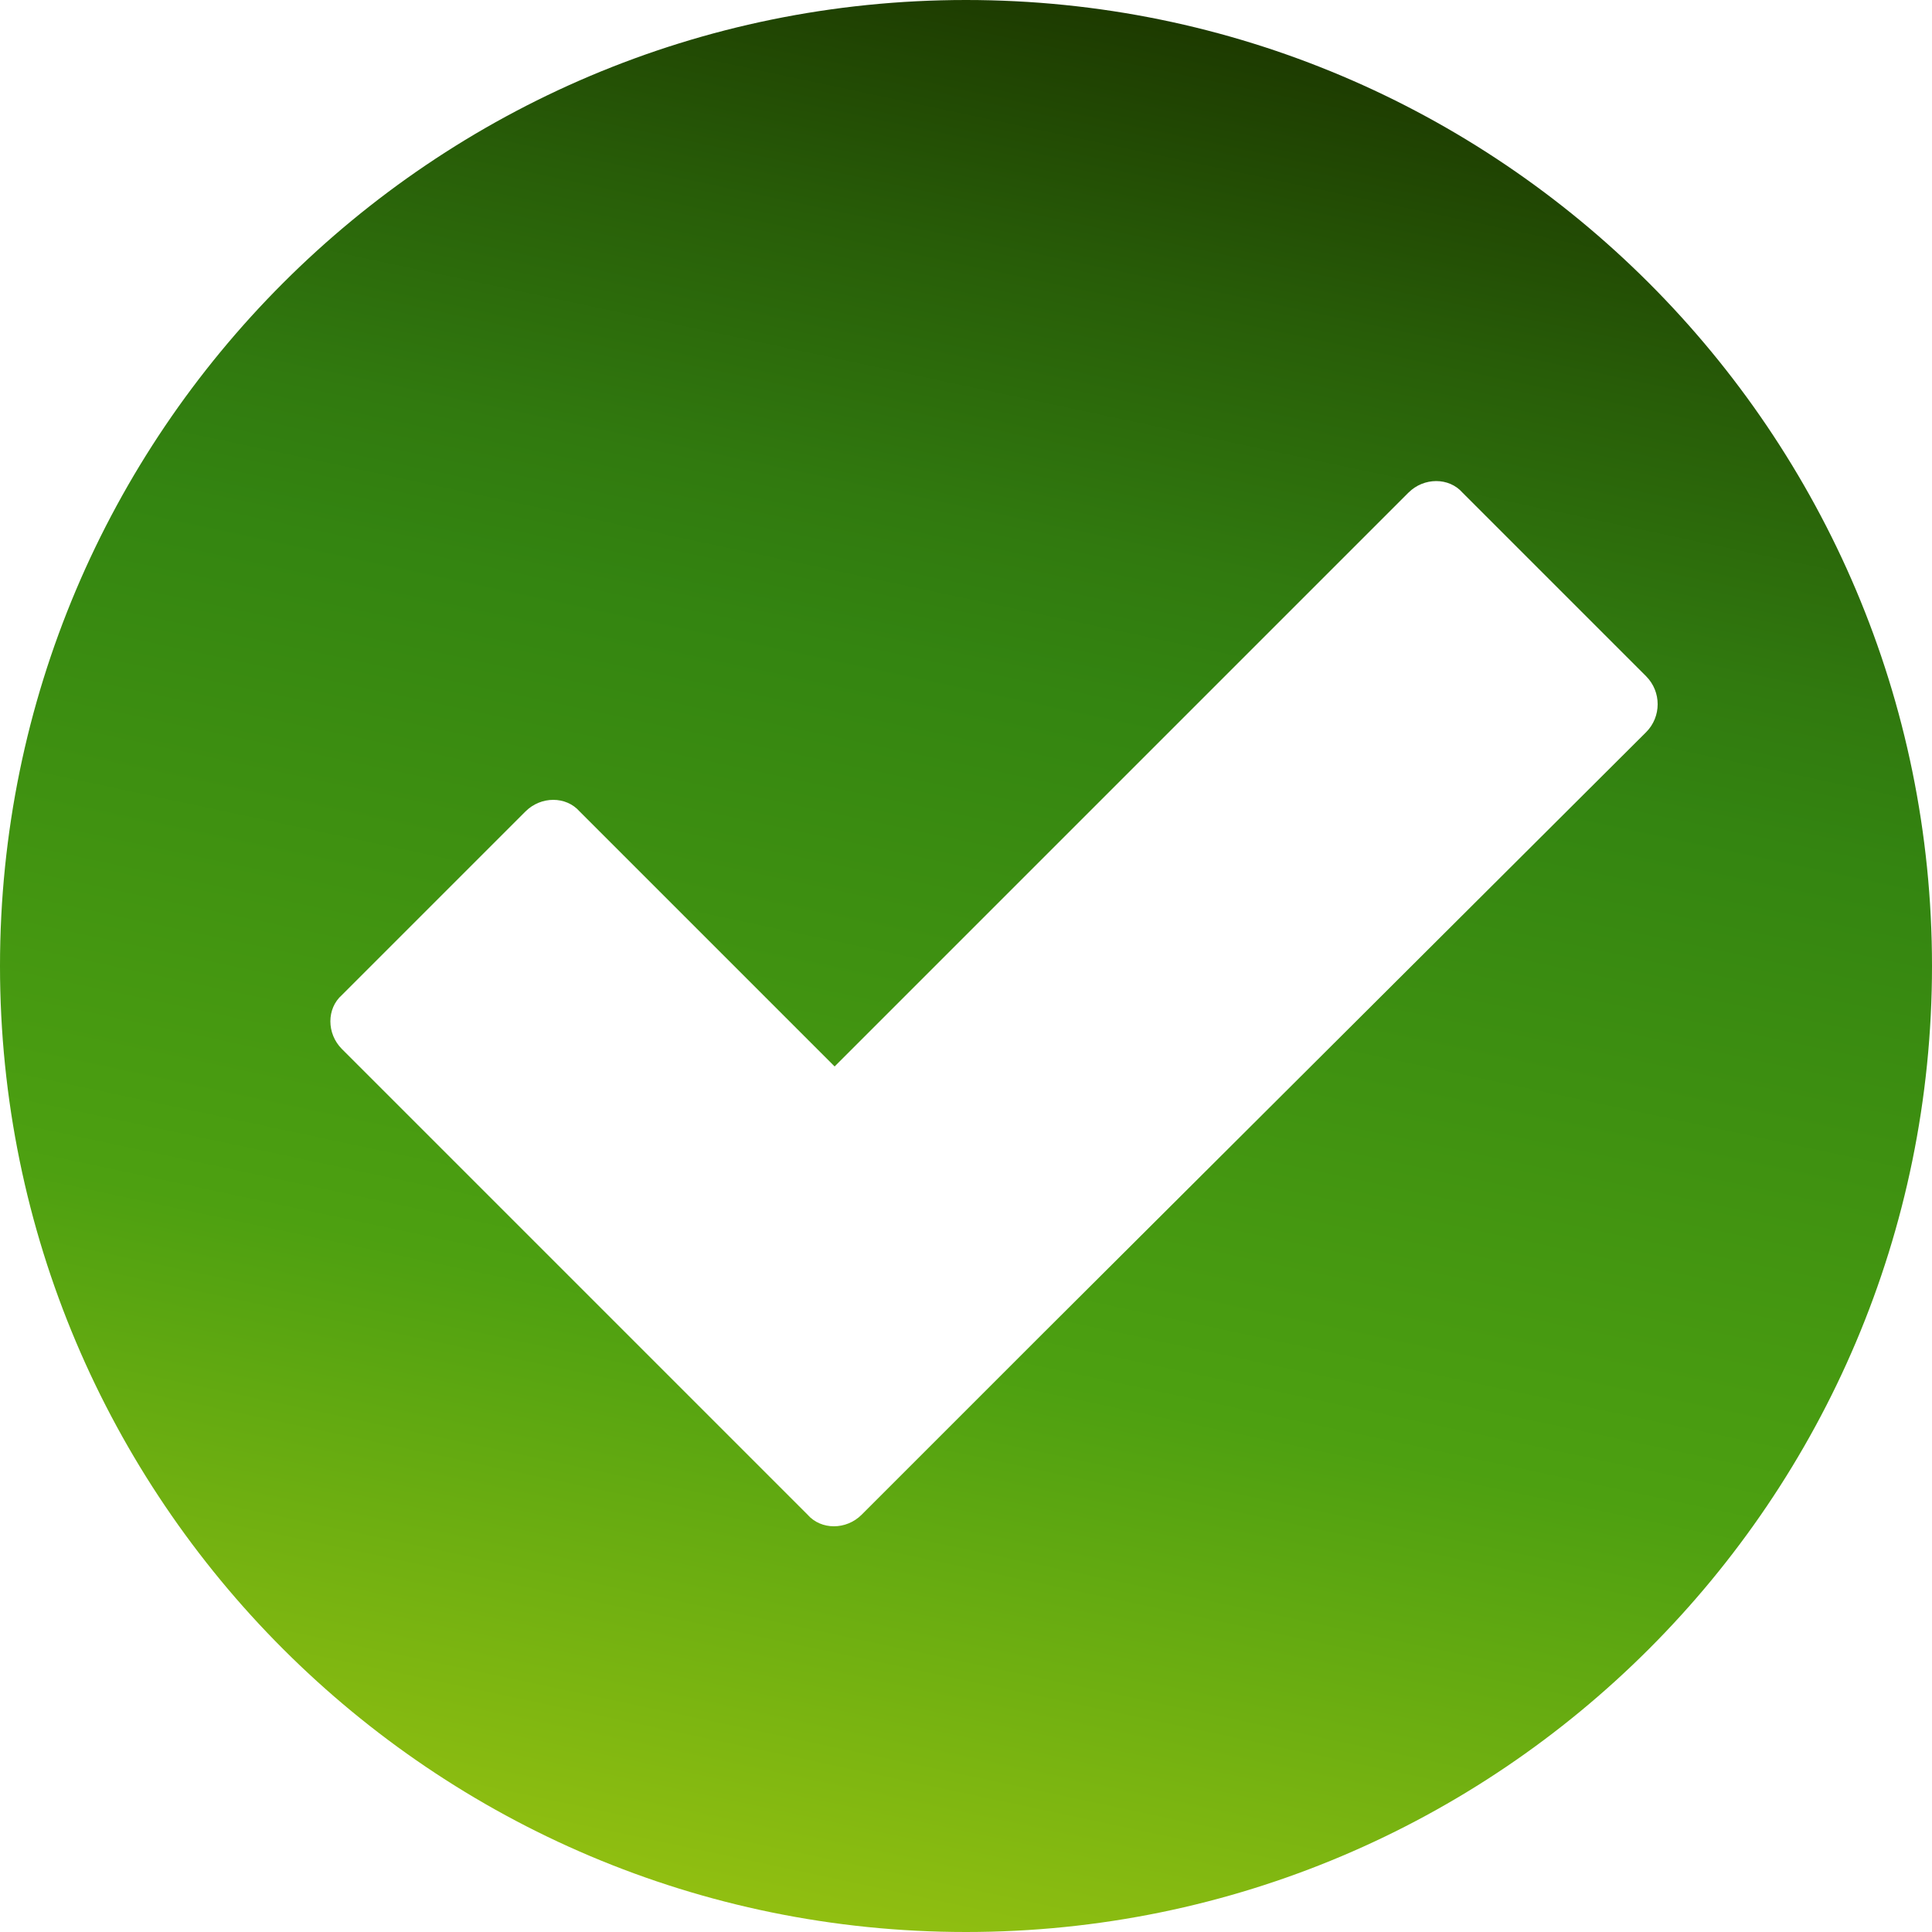
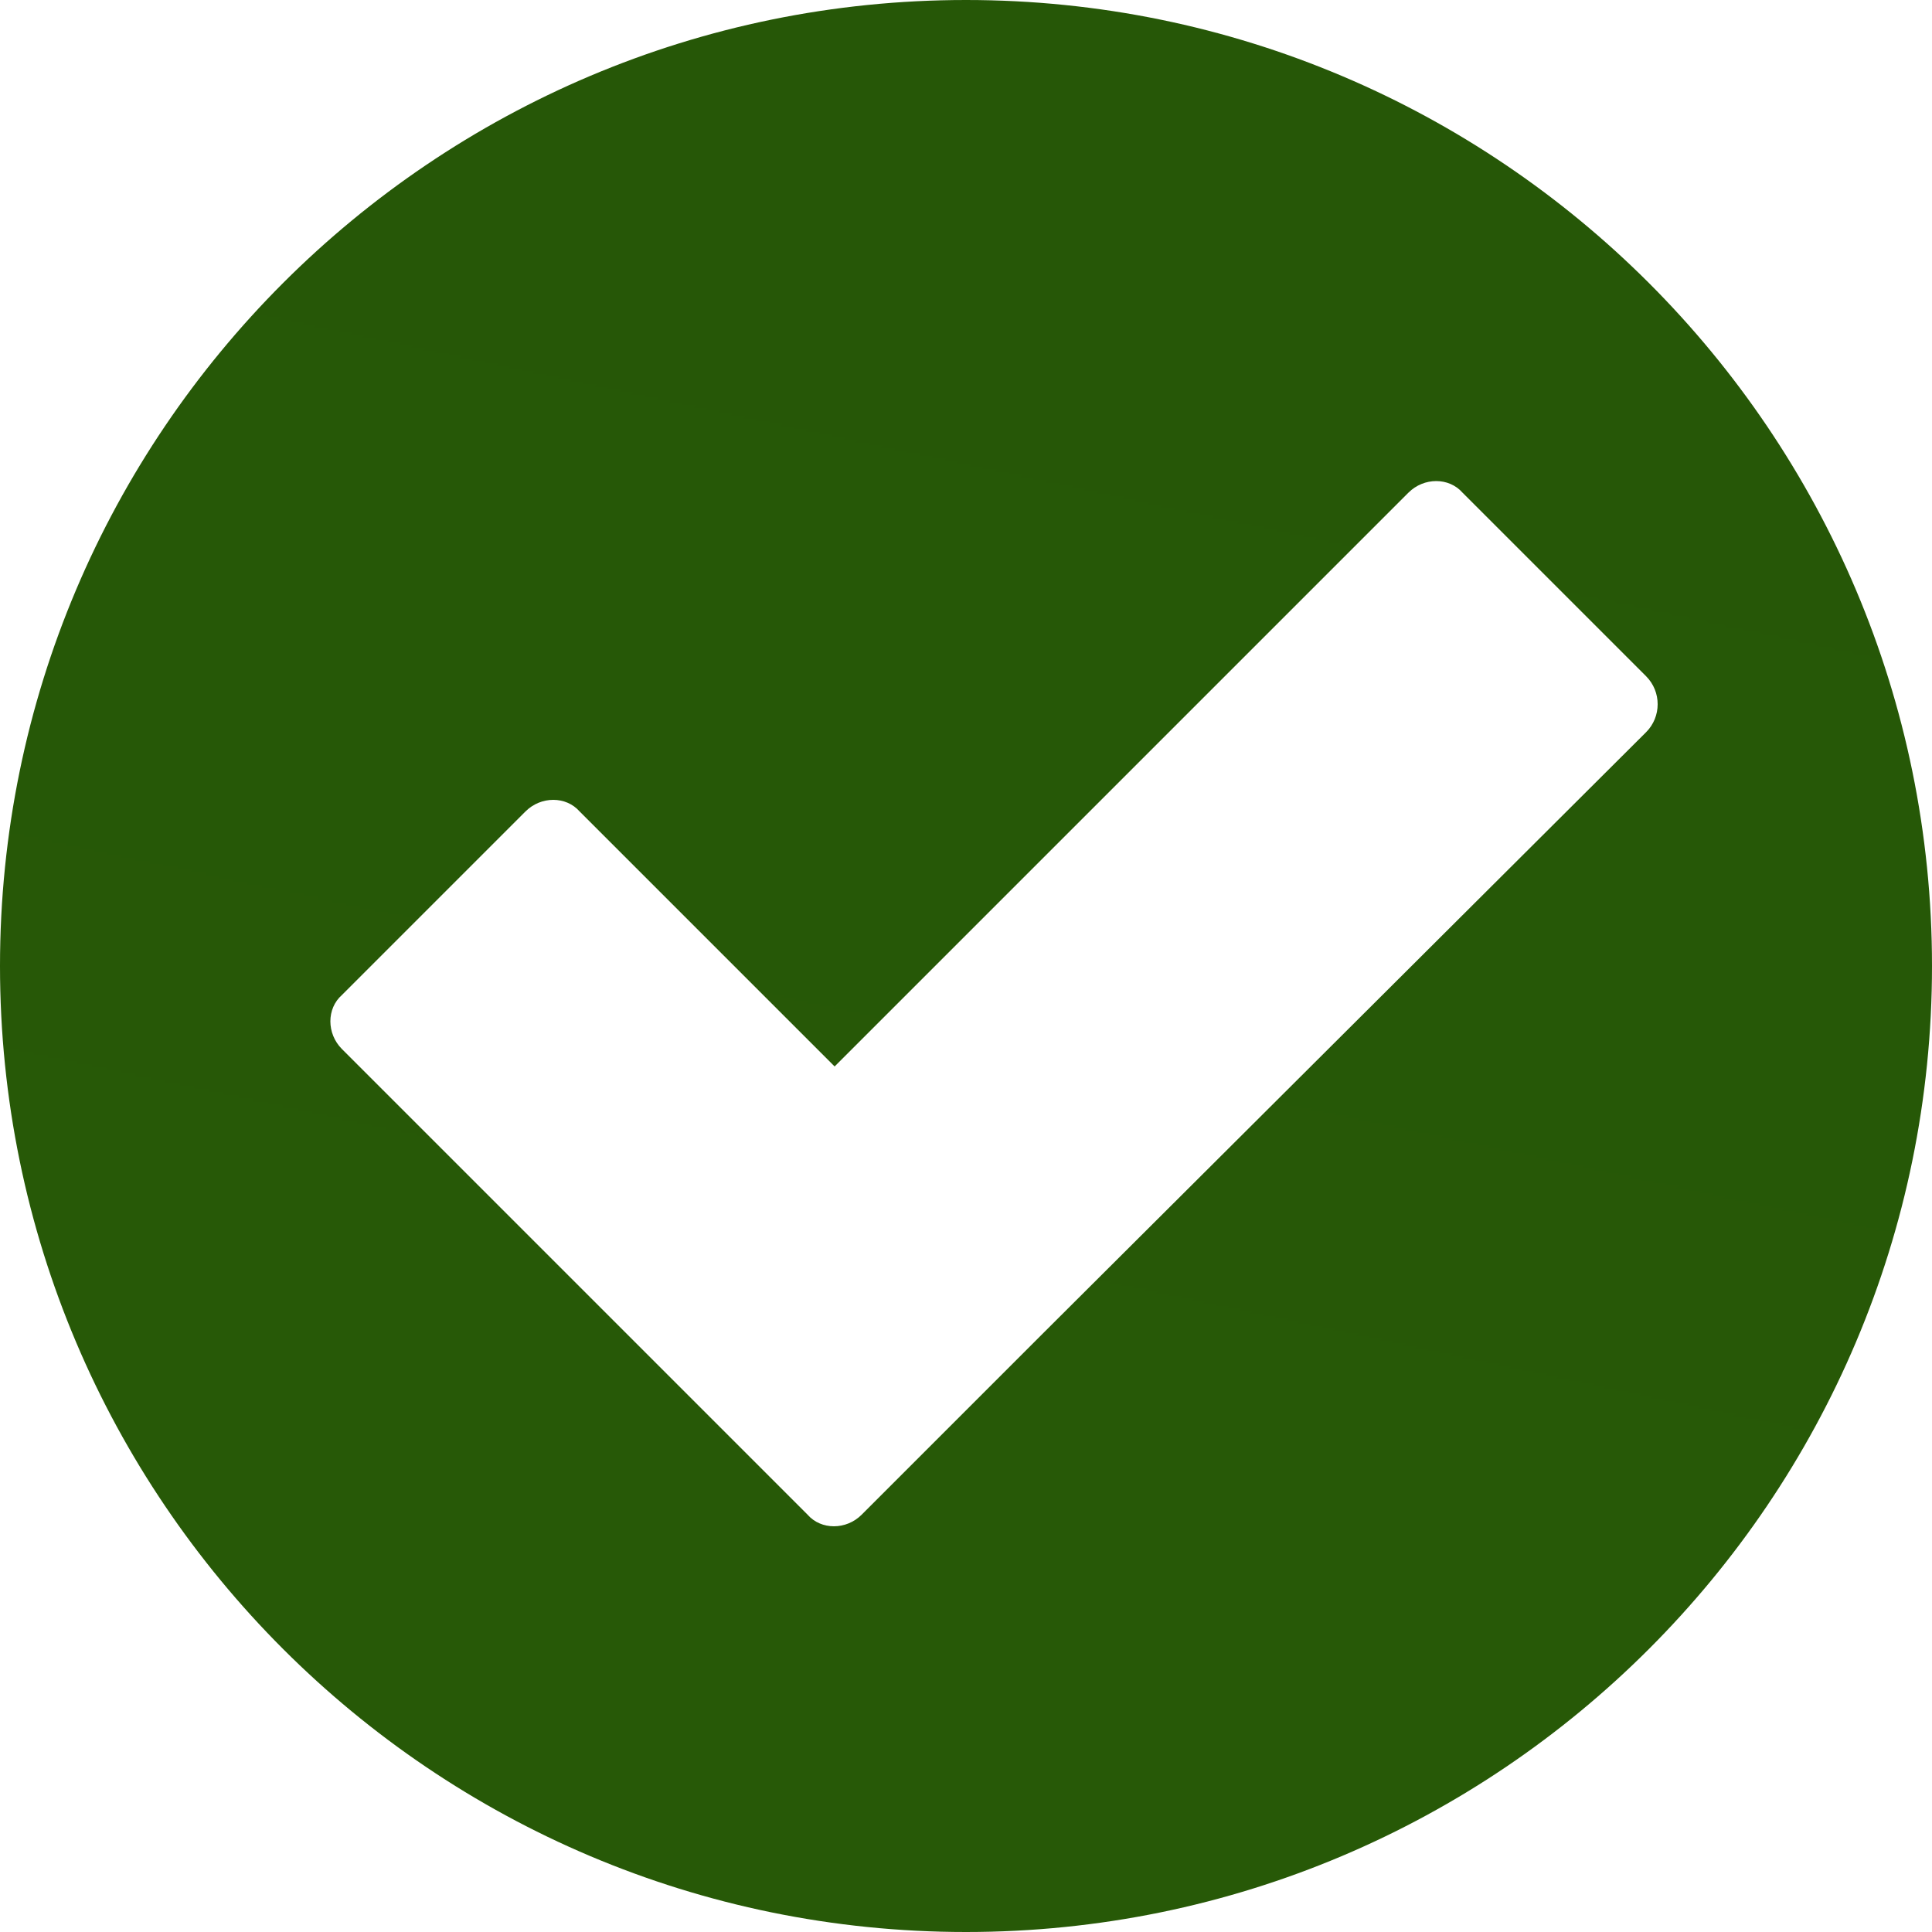
<svg xmlns="http://www.w3.org/2000/svg" version="1.1" x="0px" y="0px" viewBox="0 0 100 100" style="enable-background:new 0 0 100 100;" xml:space="preserve">
  <style type="text/css">
.st0{display:none;}
.st1{fill:#EAEDE8;}
.st2{fill:#449C11;}
.st3{display:inline;fill:url(#gradient_1_);}
.st4{fill:url(#SVGID_1_);}
</style>
  <g id="Layer_1" class="st0">
    <circle id="grey" class="st1" cx="50" cy="50" r="50" />
    <circle id="green" class="st2" cx="50" cy="50" r="50" />
-     <linearGradient id="gradient_1_" gradientUnits="userSpaceOnUse" x1="39.602" y1="98.917" x2="60.398" y2="1.083">
+     <linearGradient id="gradient_1_" x1="39.602" y1="98.917" x2="60.398" y2="1.083">
      <stop offset="0" style="stop-color:#91BF11" />
      <stop offset="0.286" style="stop-color:#50A111" />
      <stop offset="0.299" style="stop-color:#4DA011" />
      <stop offset="0.35" style="stop-color:#499C11" />
      <stop offset="0.647" style="stop-color:#348511" />
      <stop offset="0.725" style="stop-color:#317A0F" />
      <stop offset="0.862" style="stop-color:#285D08" />
      <stop offset="1" style="stop-color:#1D3A00" />
    </linearGradient>
    <circle id="gradient" class="st3" cx="50" cy="50" r="50" />
  </g>
  <g id="Layer_2">
    <circle class="st0" cx="50" cy="51" r="34.5" />
-     <linearGradient id="SVGID_1_" gradientUnits="userSpaceOnUse" x1="39.602" y1="98.917" x2="60.398" y2="1.083">
+     <linearGradient id="SVGID_1_" x1="39.602" y1="98.917" x2="60.398" y2="1.083">
      <stop offset="0" style="stop-color:#91BF11" />
      <stop offset="0.286" style="stop-color:#50A111" />
      <stop offset="0.299" style="stop-color:#4DA011" />
      <stop offset="0.35" style="stop-color:#499C11" />
      <stop offset="0.647" style="stop-color:#348511" />
      <stop offset="0.725" style="stop-color:#317A0F" />
      <stop offset="0.862" style="stop-color:#285D08" />
      <stop offset="1" style="stop-color:#1D3A00" />
    </linearGradient>
    <path class="st4" d="M50,0C22.4,0,0,22.4,0,50c0,27.6,22.4,50,50,50s50-22.4,50-50C100,22.4,77.6,0,50,0z M85.2,37.9L54.1,68.9 l-9.5,9.5c-0.8,0.8-2.1,0.8-2.8,0l-9.5-9.5c0,0,0,0,0,0L17.7,54.3c-0.8-0.8-0.8-2.1,0-2.8l9.5-9.5c0.8-0.8,2.1-0.8,2.8,0l13.2,13.2 l29.7-29.7c0.8-0.8,2.1-0.8,2.8,0l9.5,9.5C86,35.8,86,37.1,85.2,37.9z" />
  </g>
</svg>
